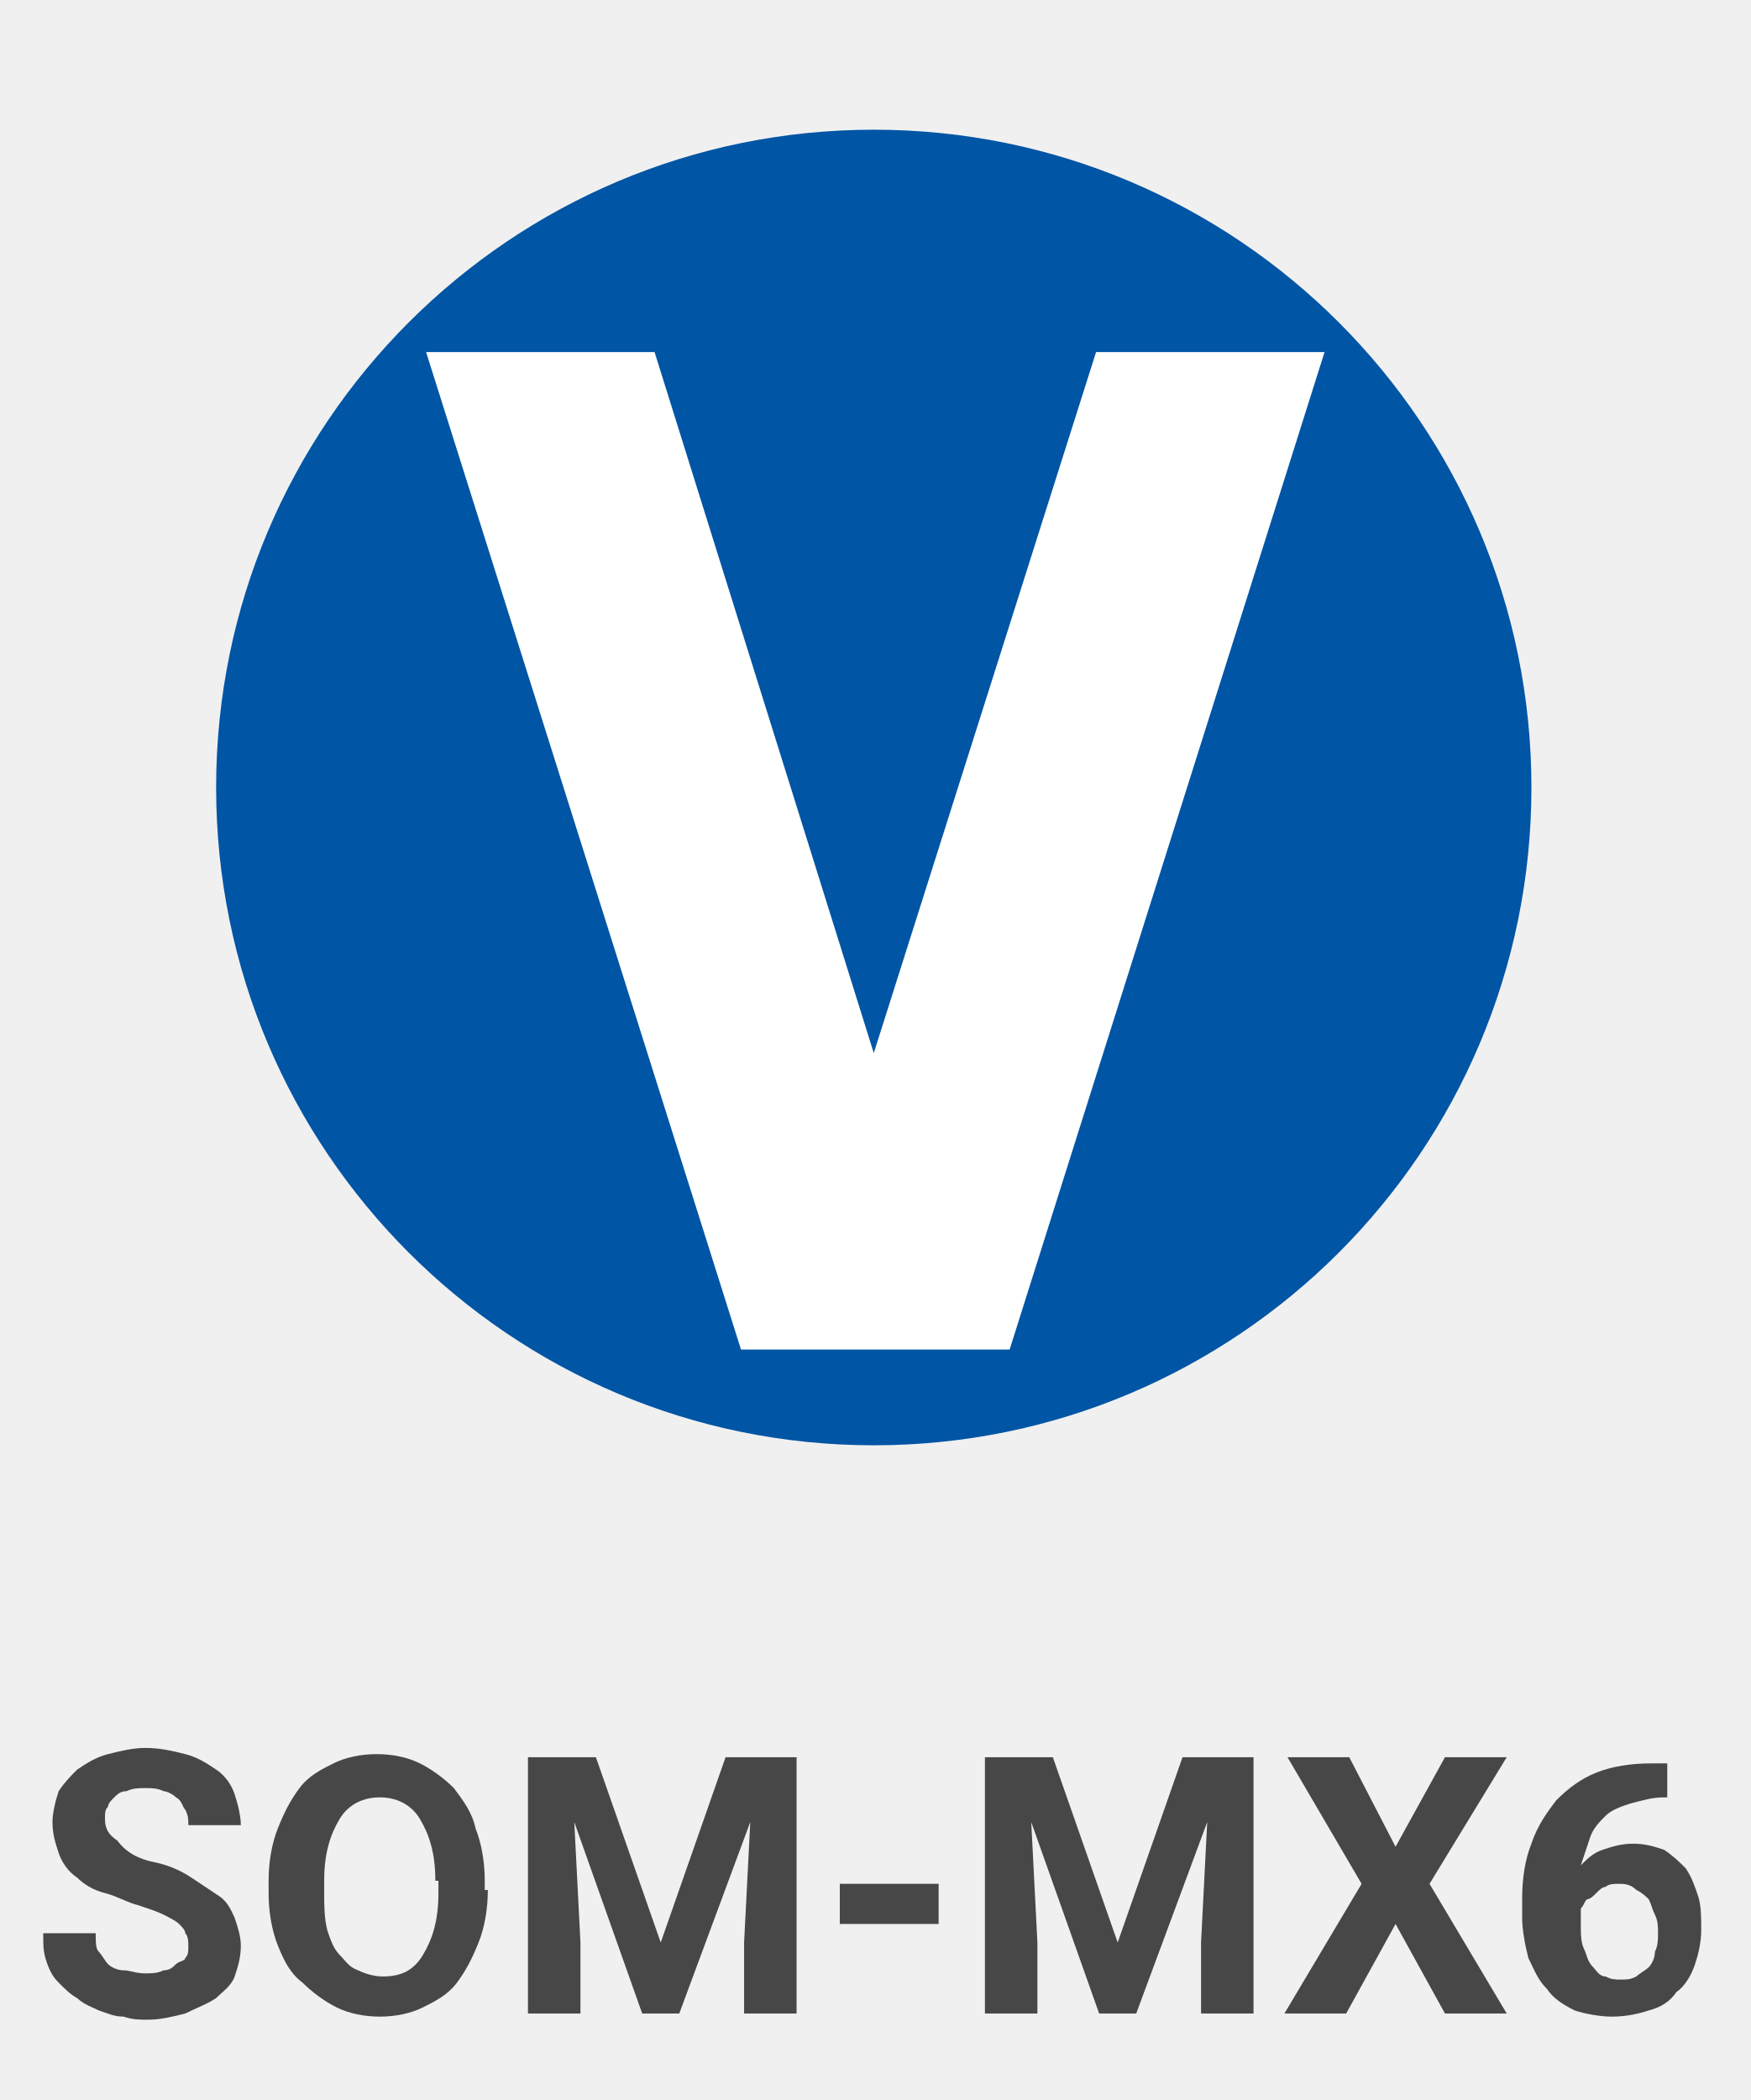
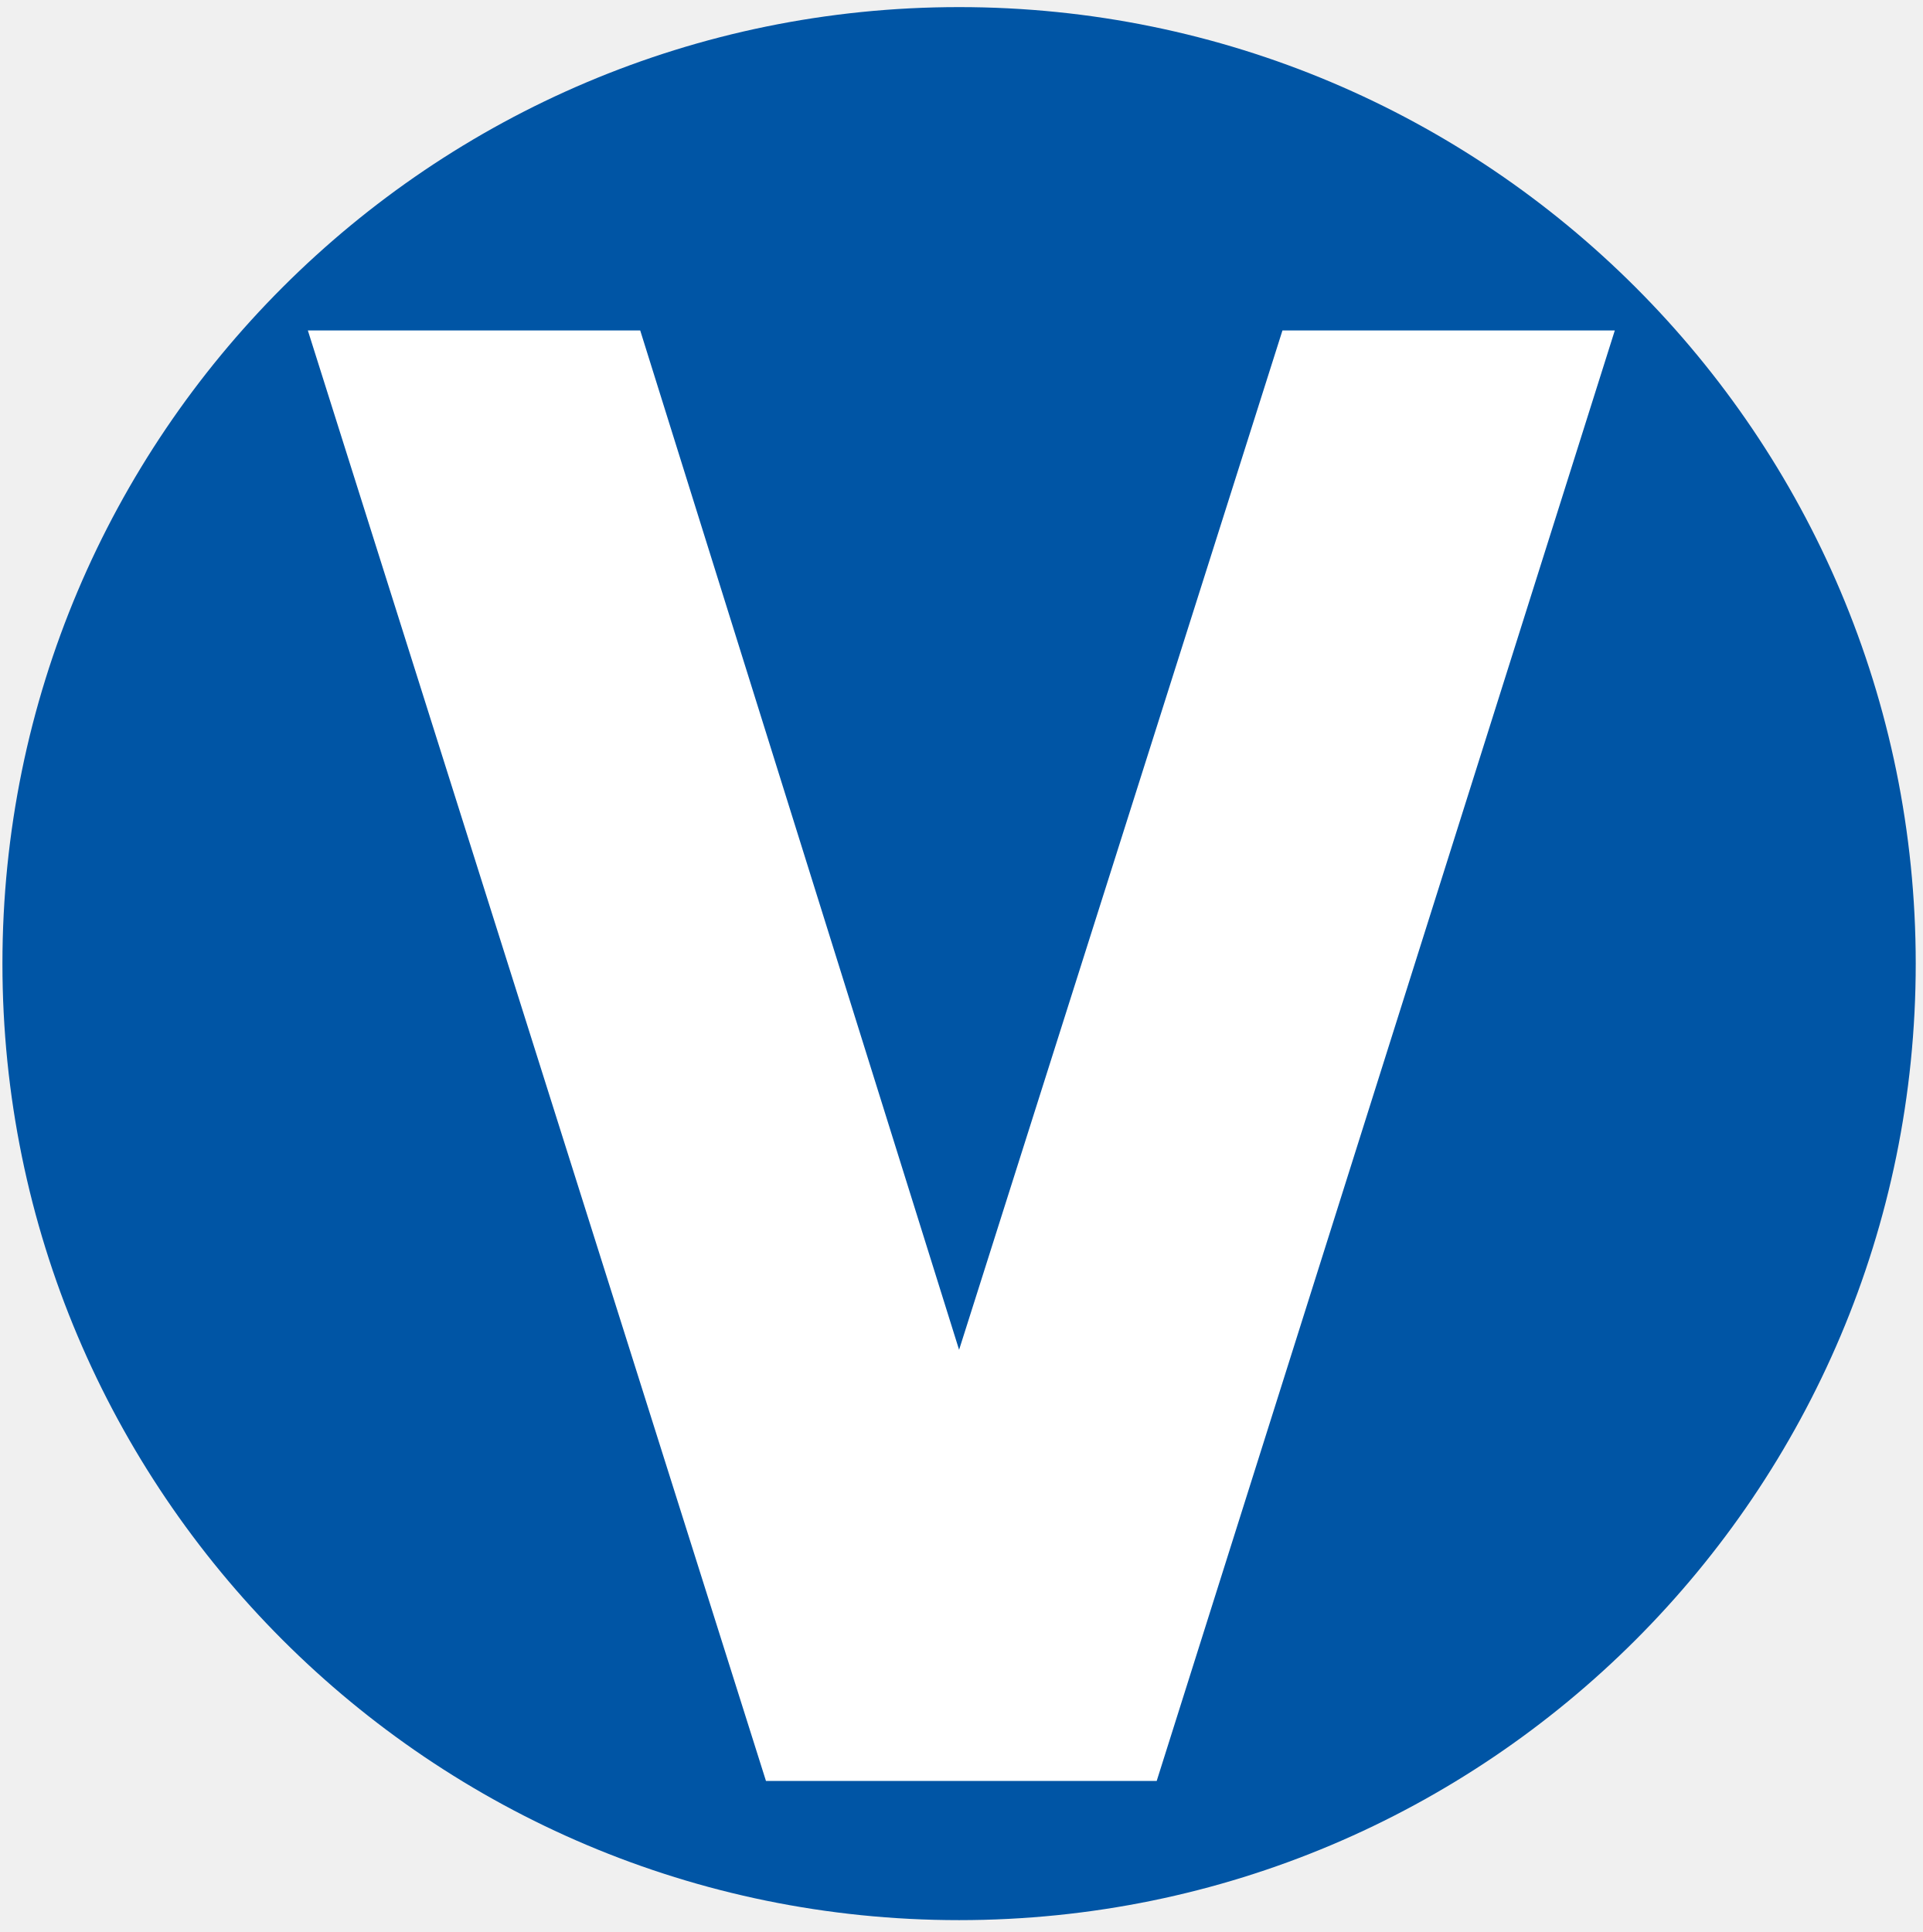
- <svg xmlns="http://www.w3.org/2000/svg" version="1.1" id="Layer_1" x="0px" y="0px" viewBox="0 0 56.7 68" style="enable-background:new 0 0 56.7 68;" xml:space="preserve">
-   <style type="text/css">
- 	.st0{fill:#474747;}
- 	.st1{fill:#0055A5;}
- 	.st2{fill:#FFFFFF;}
- </style>
-   <g>
-     <path class="st0" d="M6.1,63c0-0.1,0-0.3-0.1-0.4c0-0.1-0.1-0.2-0.2-0.3c-0.1-0.1-0.3-0.2-0.5-0.3c-0.2-0.1-0.5-0.2-0.8-0.3   c-0.4-0.1-0.7-0.3-1.1-0.4C3,61.2,2.7,61,2.5,60.8C2.2,60.6,2,60.3,1.9,60c-0.1-0.3-0.2-0.6-0.2-1c0-0.3,0.1-0.7,0.2-1   c0.2-0.3,0.4-0.5,0.6-0.7c0.3-0.2,0.6-0.4,1-0.5c0.4-0.1,0.8-0.2,1.2-0.2c0.5,0,0.9,0.1,1.3,0.2c0.4,0.1,0.7,0.3,1,0.5   s0.5,0.5,0.6,0.8c0.1,0.3,0.2,0.7,0.2,1H6.1c0-0.2,0-0.3-0.1-0.5c-0.1-0.1-0.1-0.3-0.3-0.4c-0.1-0.1-0.3-0.2-0.4-0.2   c-0.2-0.1-0.4-0.1-0.6-0.1c-0.2,0-0.4,0-0.6,0.1c-0.2,0-0.3,0.1-0.4,0.2c-0.1,0.1-0.2,0.2-0.2,0.3c-0.1,0.1-0.1,0.2-0.1,0.4   c0,0.3,0.1,0.5,0.4,0.7C4.1,60,4.5,60.2,5,60.3c0.5,0.1,0.9,0.3,1.2,0.5c0.3,0.2,0.6,0.4,0.9,0.6s0.4,0.5,0.5,0.7   c0.1,0.3,0.2,0.6,0.2,0.9c0,0.4-0.1,0.7-0.2,1S7.2,64.5,7,64.7c-0.3,0.2-0.6,0.3-1,0.5c-0.4,0.1-0.8,0.2-1.2,0.2   c-0.3,0-0.5,0-0.8-0.1c-0.3,0-0.5-0.1-0.8-0.2c-0.2-0.1-0.5-0.2-0.7-0.4c-0.2-0.1-0.4-0.3-0.6-0.5s-0.3-0.4-0.4-0.7   c-0.1-0.3-0.1-0.5-0.1-0.9h1.7c0,0.3,0,0.5,0.1,0.6s0.2,0.3,0.3,0.4c0.1,0.1,0.3,0.2,0.5,0.2c0.2,0,0.4,0.1,0.7,0.1   c0.2,0,0.4,0,0.6-0.1c0.2,0,0.3-0.1,0.4-0.2S6,63.5,6,63.4C6.1,63.3,6.1,63.2,6.1,63z" />
-     <path class="st0" d="M15.8,61.2c0,0.6-0.1,1.2-0.3,1.7c-0.2,0.5-0.4,0.9-0.7,1.3c-0.3,0.4-0.7,0.6-1.1,0.8   c-0.4,0.2-0.9,0.3-1.4,0.3s-1-0.1-1.4-0.3c-0.4-0.2-0.8-0.5-1.1-0.8C9.4,63.9,9.2,63.5,9,63c-0.2-0.5-0.3-1.1-0.3-1.7v-0.4   c0-0.6,0.1-1.2,0.3-1.7c0.2-0.5,0.4-0.9,0.7-1.3c0.3-0.4,0.7-0.6,1.1-0.8c0.4-0.2,0.9-0.3,1.4-0.3s1,0.1,1.4,0.3   c0.4,0.2,0.8,0.5,1.1,0.8c0.3,0.4,0.6,0.8,0.7,1.3c0.2,0.5,0.3,1.1,0.3,1.7V61.2z M14.1,60.9c0-0.9-0.2-1.5-0.5-2   c-0.3-0.5-0.8-0.7-1.3-0.7s-1,0.2-1.3,0.7c-0.3,0.5-0.5,1.1-0.5,2v0.4c0,0.4,0,0.8,0.1,1.2c0.1,0.3,0.2,0.6,0.4,0.8   c0.2,0.2,0.3,0.4,0.6,0.5c0.2,0.1,0.5,0.2,0.8,0.2c0.6,0,1-0.2,1.3-0.7c0.3-0.5,0.5-1.1,0.5-2V60.9z" />
-     <path class="st0" d="M19.3,56.9l2.1,6l2.1-6h2.3v8.3h-1.7v-2.3l0.2-3.9L22,65.2h-1.2L18.6,59l0.2,3.9v2.3h-1.7v-8.3H19.3z" />
-     <path class="st0" d="M30.4,62.3h-3.2V61h3.2V62.3z" />
-     <path class="st0" d="M34.1,56.9l2.1,6l2.1-6h2.3v8.3h-1.7v-2.3l0.2-3.9l-2.3,6.2h-1.2L33.4,59l0.2,3.9v2.3h-1.7v-8.3H34.1z" />
-     <path class="st0" d="M45.2,59.8l1.6-2.9h2L46.3,61l2.5,4.2h-2l-1.6-2.9l-1.6,2.9h-2l2.5-4.2l-2.4-4.1h2L45.2,59.8z" />
-     <path class="st0" d="M54,56.8v1.4h-0.1c-0.4,0-0.7,0.1-1.1,0.2c-0.3,0.1-0.6,0.2-0.8,0.4c-0.2,0.2-0.4,0.4-0.5,0.7   c-0.1,0.3-0.2,0.6-0.3,0.9c0.2-0.2,0.4-0.4,0.7-0.5c0.3-0.1,0.6-0.2,1-0.2c0.4,0,0.7,0.1,1,0.2c0.3,0.2,0.5,0.4,0.7,0.6   c0.2,0.3,0.3,0.6,0.4,0.9c0.1,0.3,0.1,0.7,0.1,1.1c0,0.4-0.1,0.8-0.2,1.1c-0.1,0.3-0.3,0.7-0.6,0.9c-0.2,0.3-0.5,0.5-0.9,0.6   c-0.3,0.1-0.7,0.2-1.2,0.2c-0.4,0-0.9-0.1-1.2-0.2c-0.4-0.2-0.7-0.4-0.9-0.7c-0.3-0.3-0.4-0.6-0.6-1c-0.1-0.4-0.2-0.9-0.2-1.3v-0.6   c0-0.7,0.1-1.3,0.3-1.8c0.2-0.6,0.5-1,0.8-1.4c0.4-0.4,0.8-0.7,1.3-0.9c0.5-0.2,1.1-0.3,1.8-0.3H54z M52.4,61c-0.1,0-0.3,0-0.4,0.1   c-0.1,0-0.2,0.1-0.3,0.2c-0.1,0.1-0.2,0.2-0.3,0.2c-0.1,0.1-0.1,0.2-0.2,0.3v0.5c0,0.3,0,0.6,0.1,0.8s0.1,0.4,0.3,0.6   c0.1,0.1,0.2,0.3,0.4,0.3c0.2,0.1,0.3,0.1,0.5,0.1c0.2,0,0.3,0,0.5-0.1c0.1-0.1,0.3-0.2,0.4-0.3c0.1-0.1,0.2-0.3,0.2-0.5   c0.1-0.2,0.1-0.4,0.1-0.6c0-0.2,0-0.4-0.1-0.6c-0.1-0.2-0.1-0.3-0.2-0.5c-0.1-0.1-0.2-0.2-0.4-0.3C52.8,61,52.6,61,52.4,61z" />
+ <svg xmlns="http://www.w3.org/2000/svg" width="200" height="201" fill="none">
+   <g clip-path="url(#a)">
+     <path fill="#0055A5" d="M99.766 199.765c54.96 0 99.513-44.554 99.513-99.513S154.726.739 99.766.739.253 45.292.253 100.252c0 54.959 44.554 99.513 99.513 99.513" />
+     <path fill="#fff" d="m99.767 140.431 33.638-106.054h34.572l-47.654 150.905H79.677L32.023 34.377h34.573z" />
  </g>
-   <g>
-     <circle class="st1" cx="28.3" cy="25.5" r="21.3" />
-     <polygon class="st2" points="28.3,34.1 35.5,11.4 42.9,11.4 32.7,43.7 24,43.7 13.8,11.4 21.2,11.4  " />
-   </g>
+   <defs>
+     <clipPath id="a">
+       <path fill="#fff" d="M0 .133h200v200H0z" />
+     </clipPath>
+   </defs>
</svg>
